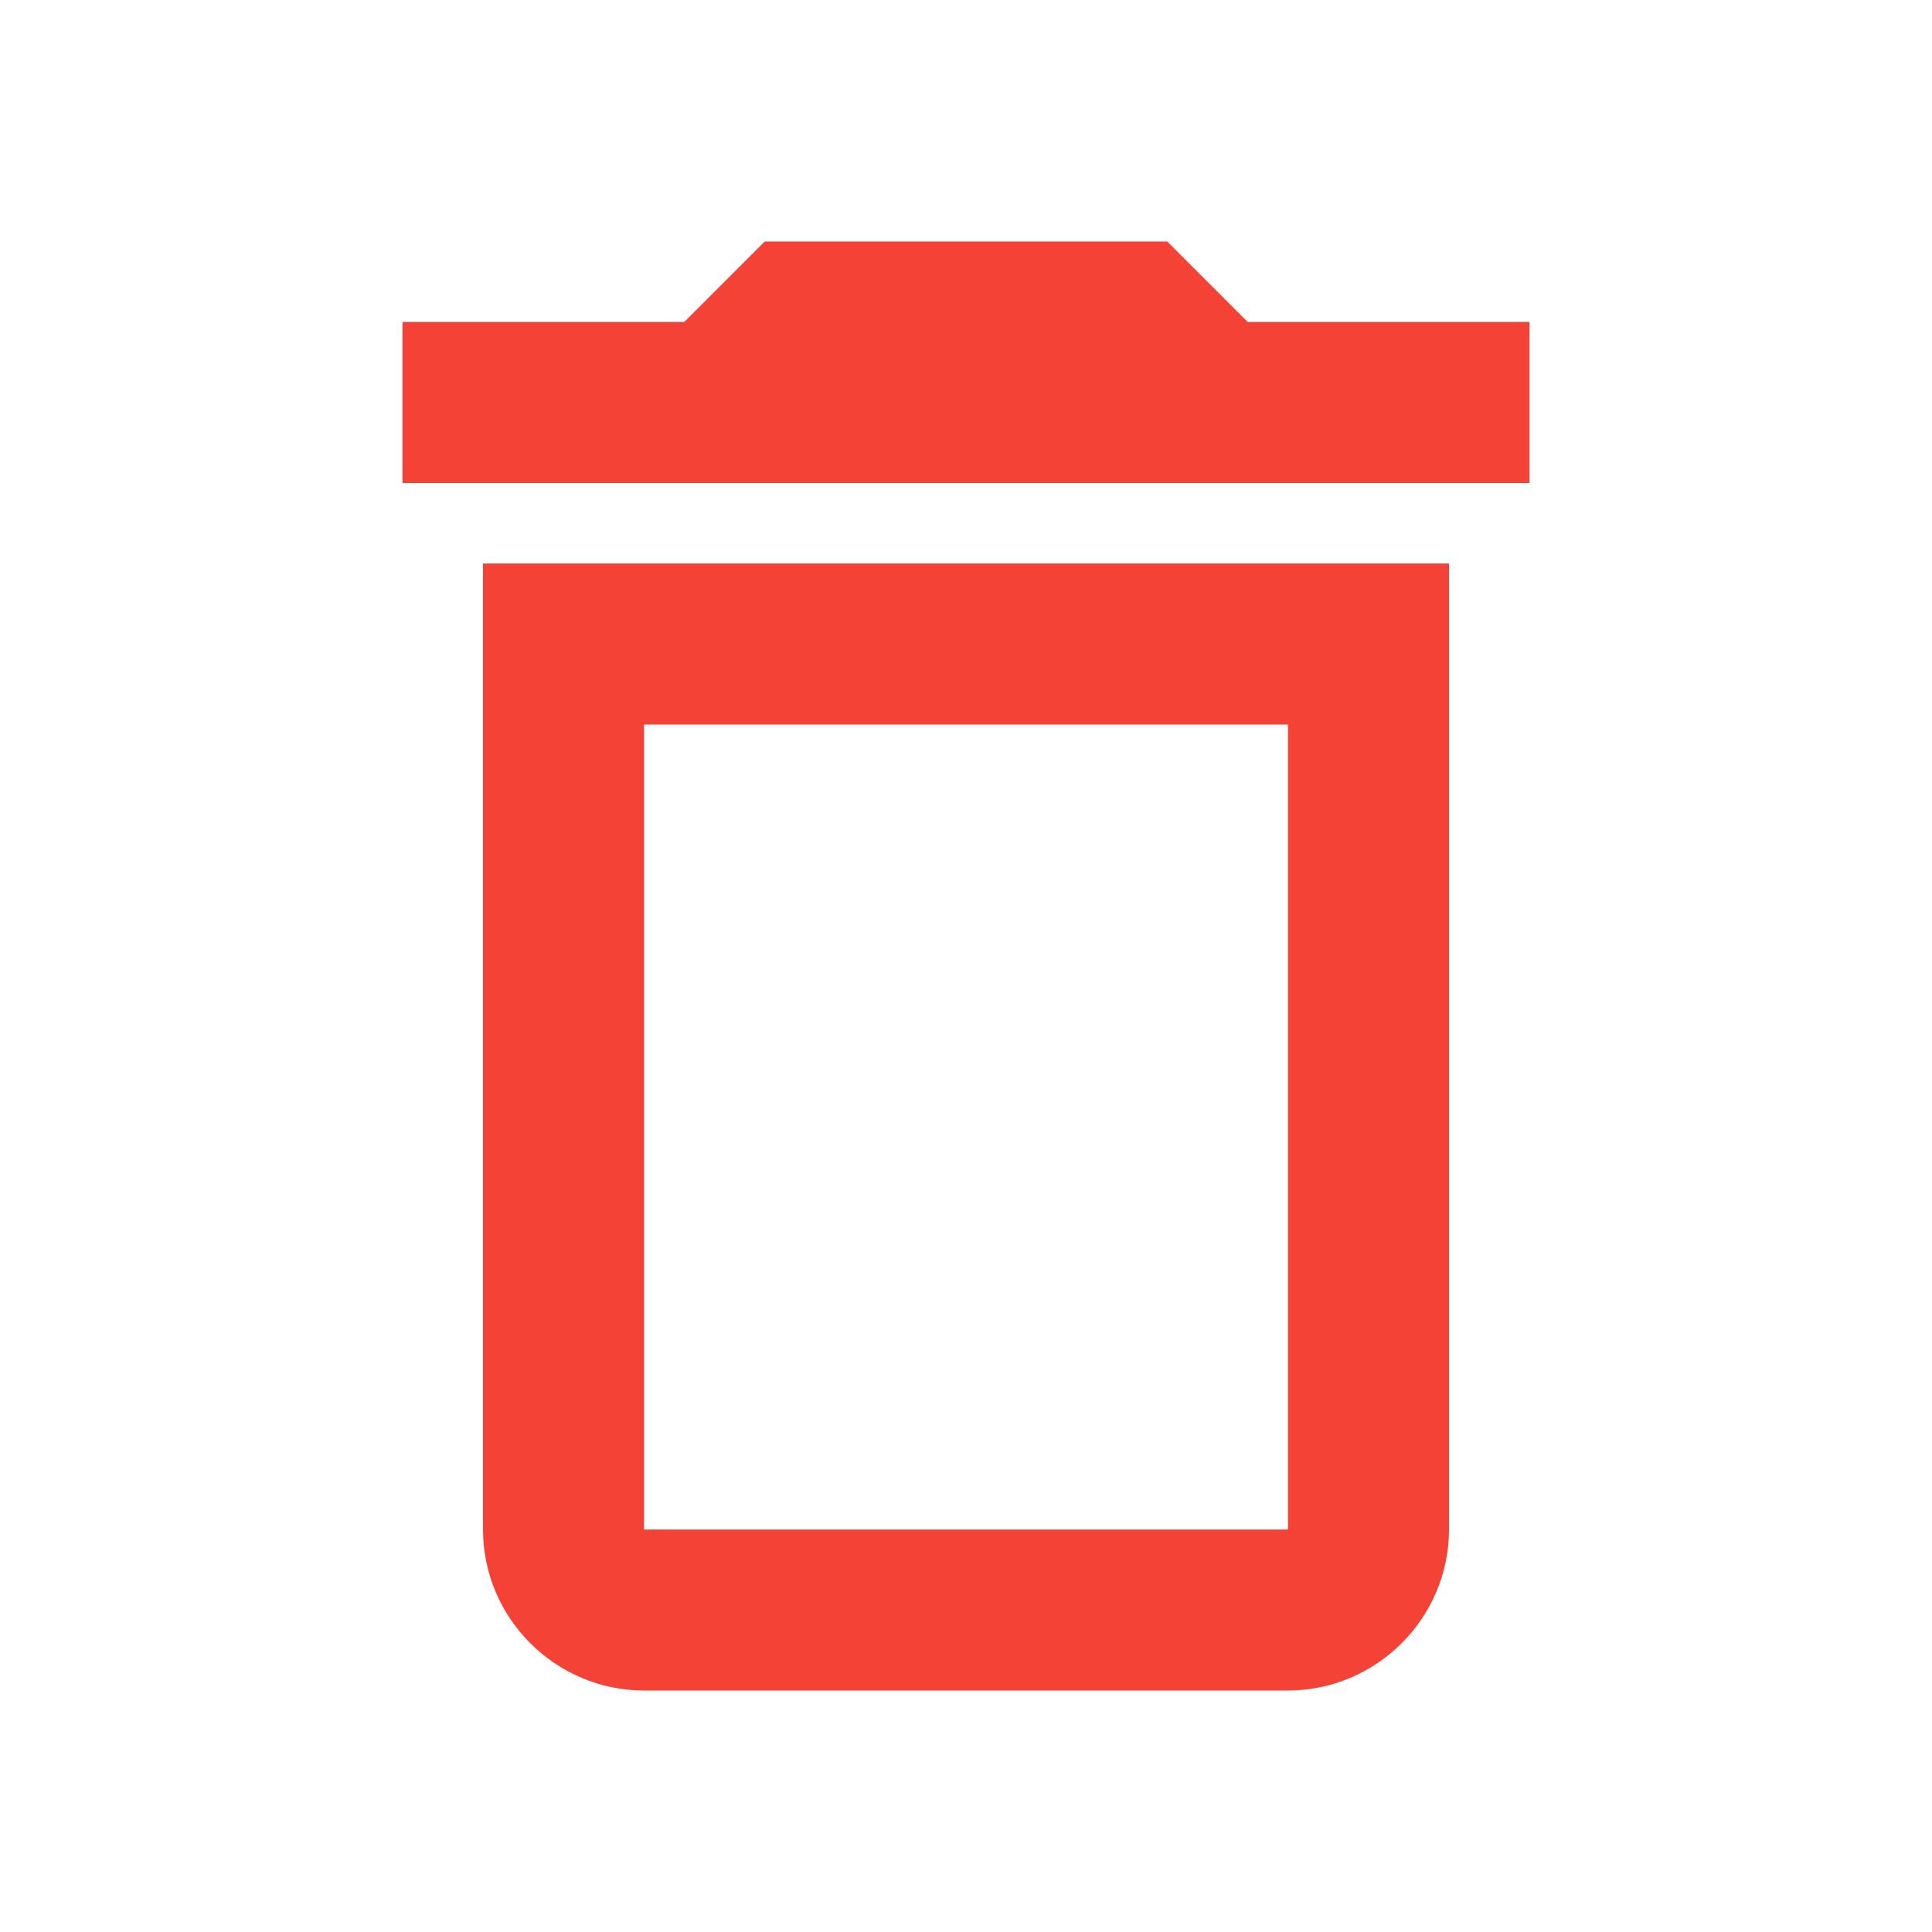
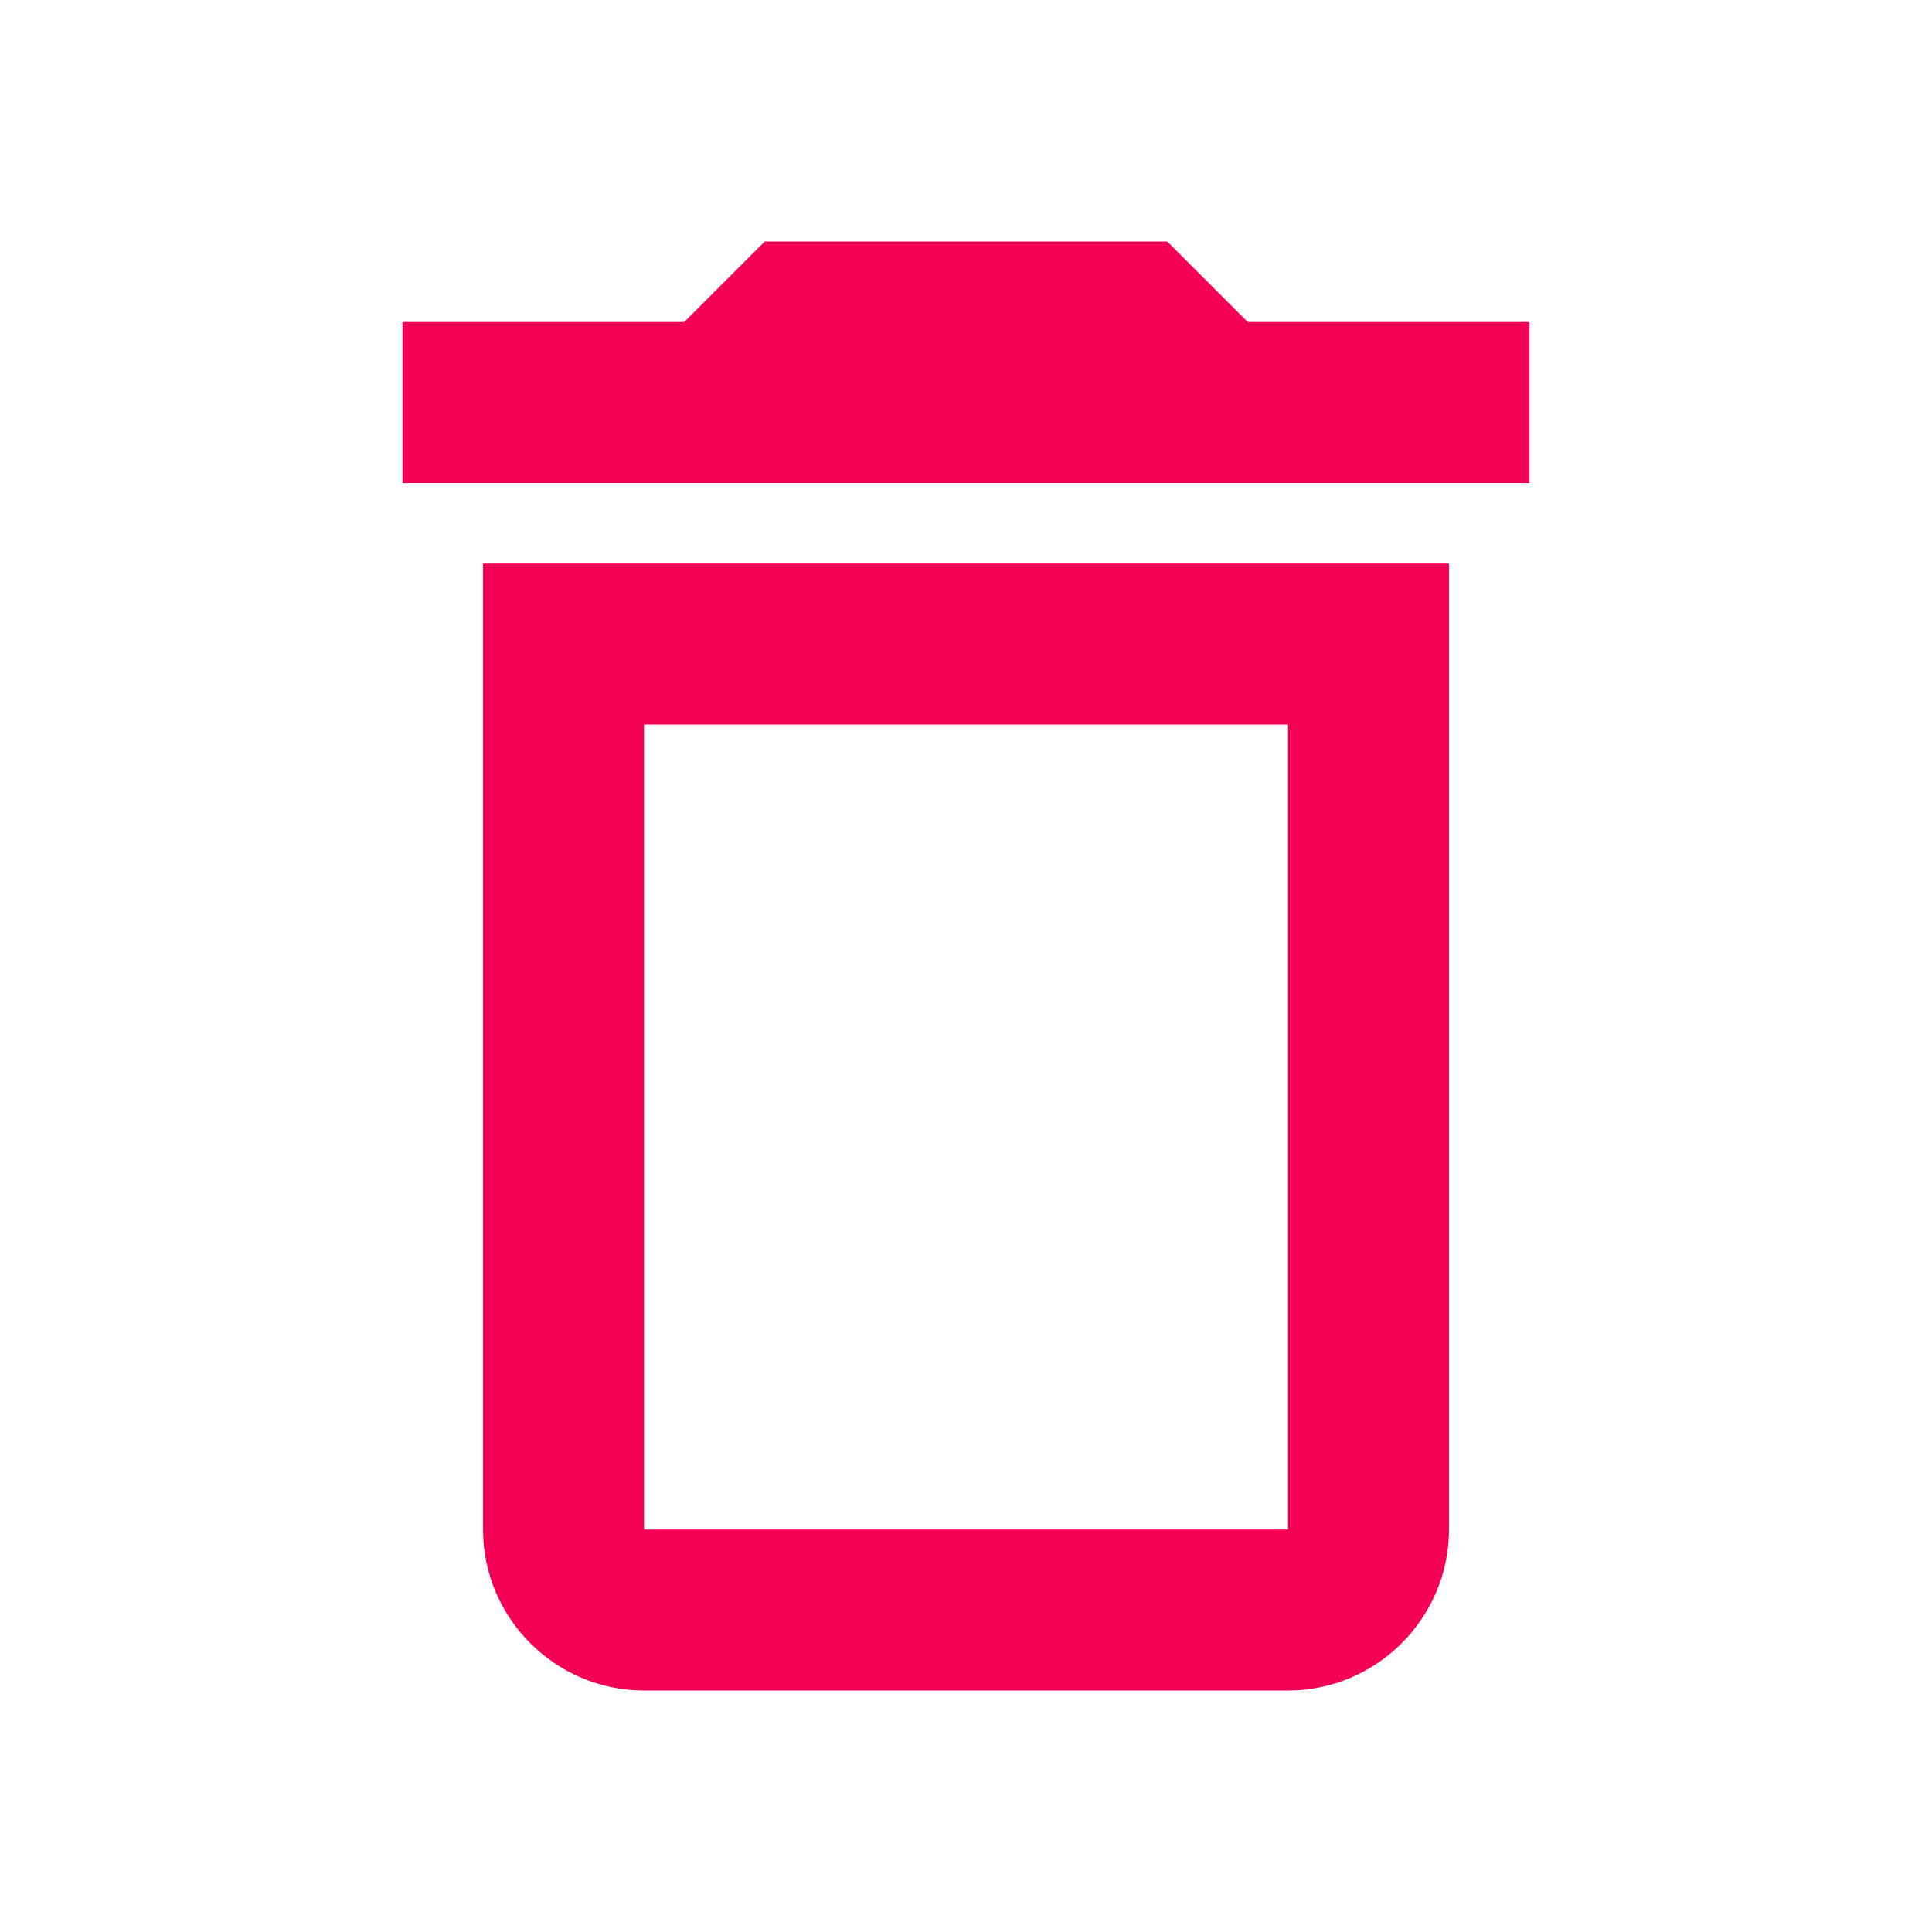
- <svg xmlns="http://www.w3.org/2000/svg" height="24px" viewBox="0 0 24 24" width="24px" fill="#f44336">
+ <svg xmlns="http://www.w3.org/2000/svg" height="24px" viewBox="0 0 24 24" width="24px" fill="#F50057">
  <path d="M0 0h24v24H0V0z" fill="none" />
  <path d="M16 9v10H8V9h8m-1.5-6h-5l-1 1H5v2h14V4h-3.5l-1-1zM18 7H6v12c0 1.1.9 2 2 2h8c1.1 0 2-.9 2-2V7z" />
</svg>
